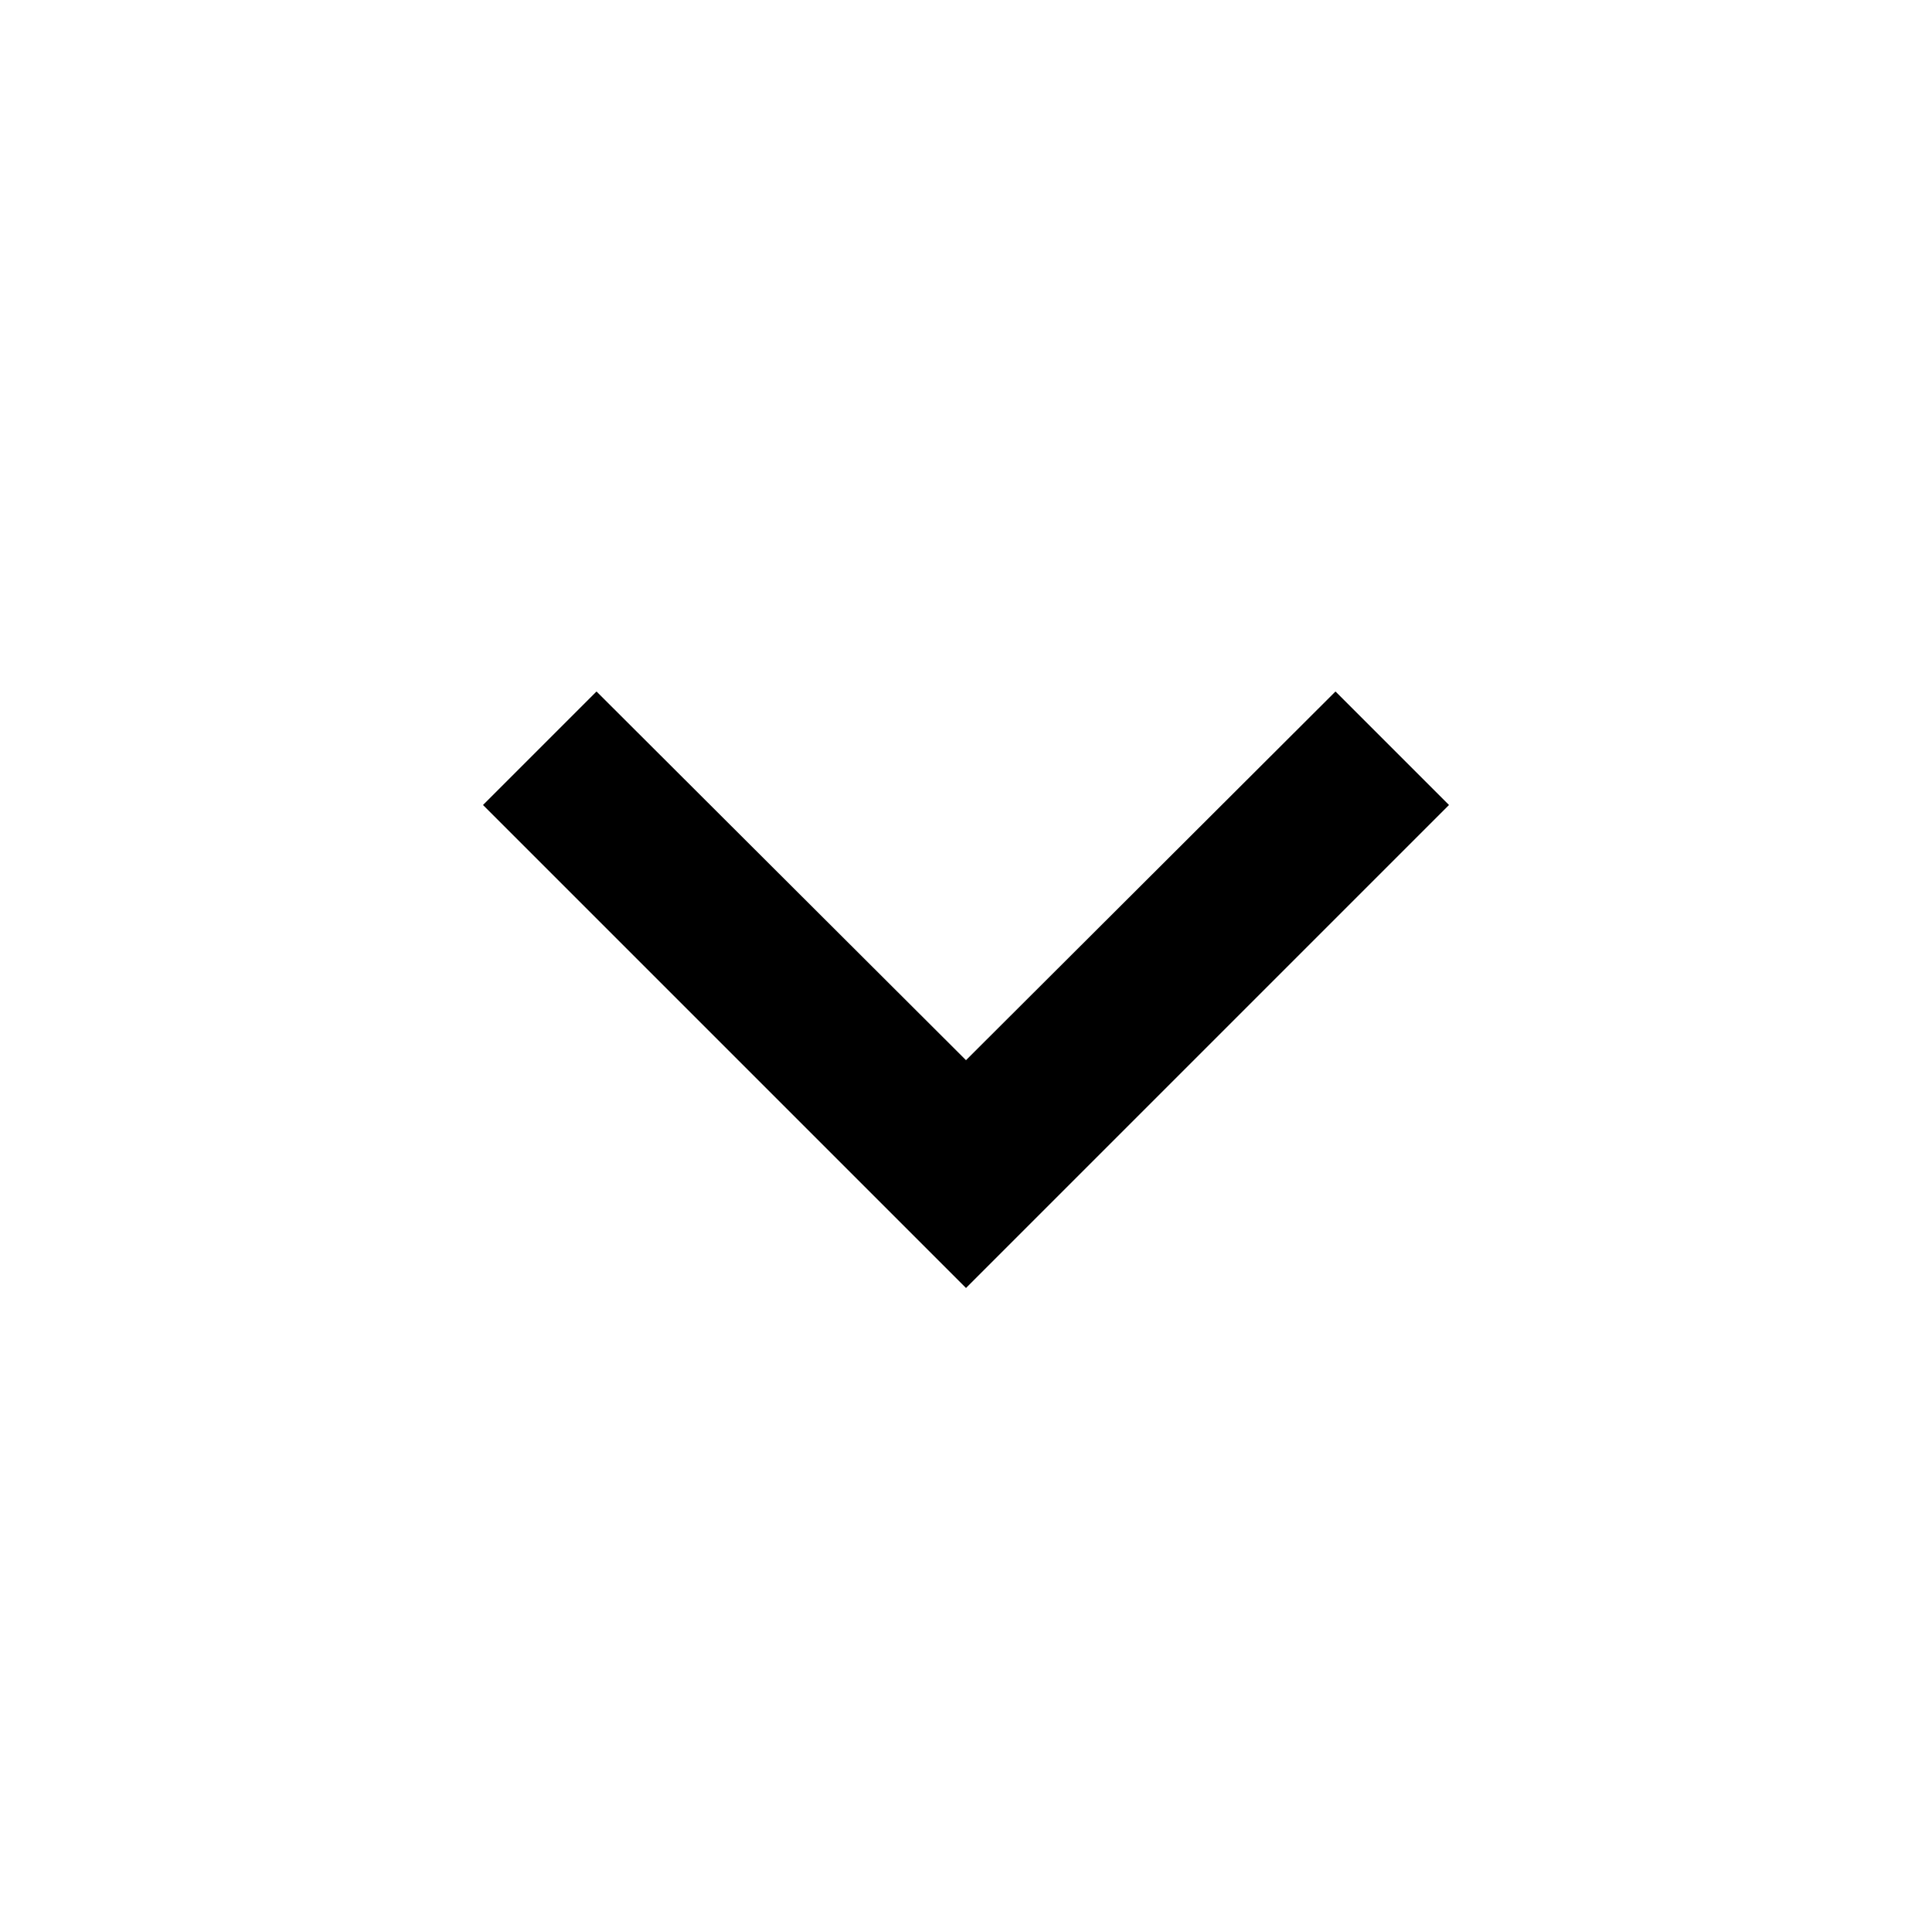
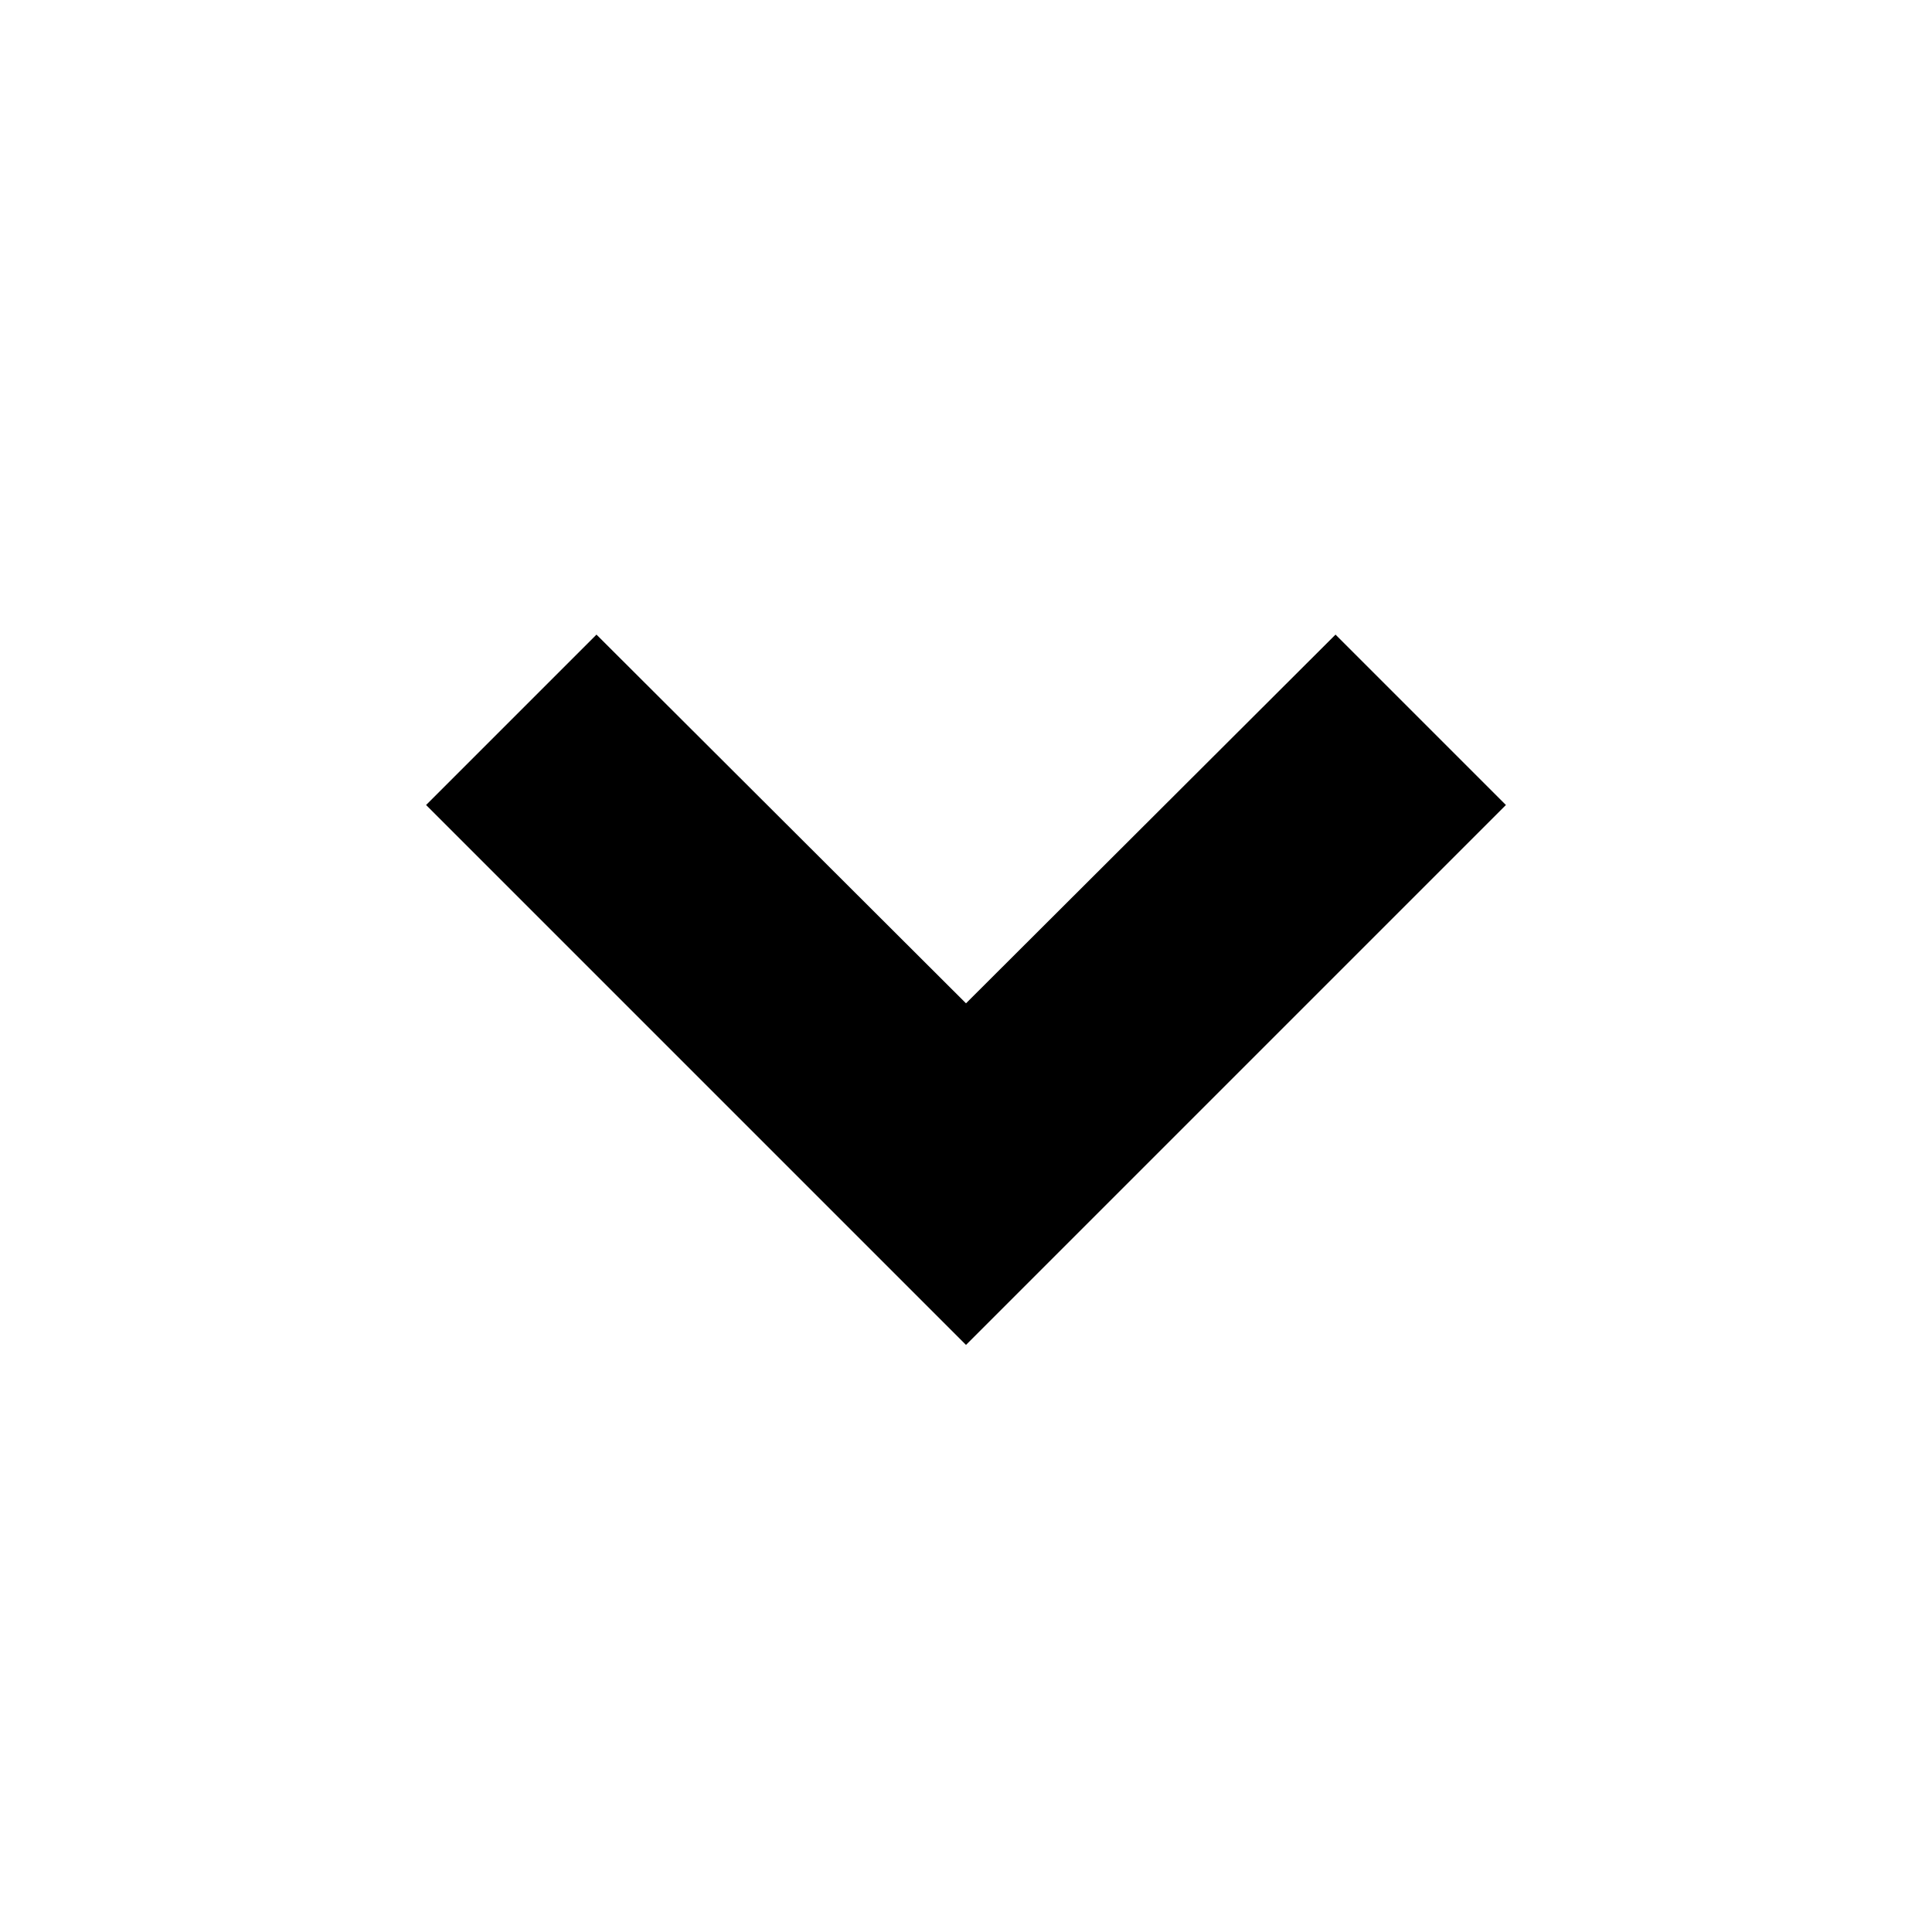
- <svg xmlns="http://www.w3.org/2000/svg" stroke="currentColor" fill="currentColor" stroke-width="0" viewBox="0 0 24 24" height="1em" width="1em">
+ <svg xmlns="http://www.w3.org/2000/svg" stroke="currentColor" fill="currentColor" strokeWidth="0" viewBox="0 0 24 24" height="1em" width="1em">
  <path d="M16.59 8.59L12 13.17 7.41 8.59 6 10l6 6 6-6z" />
</svg>
